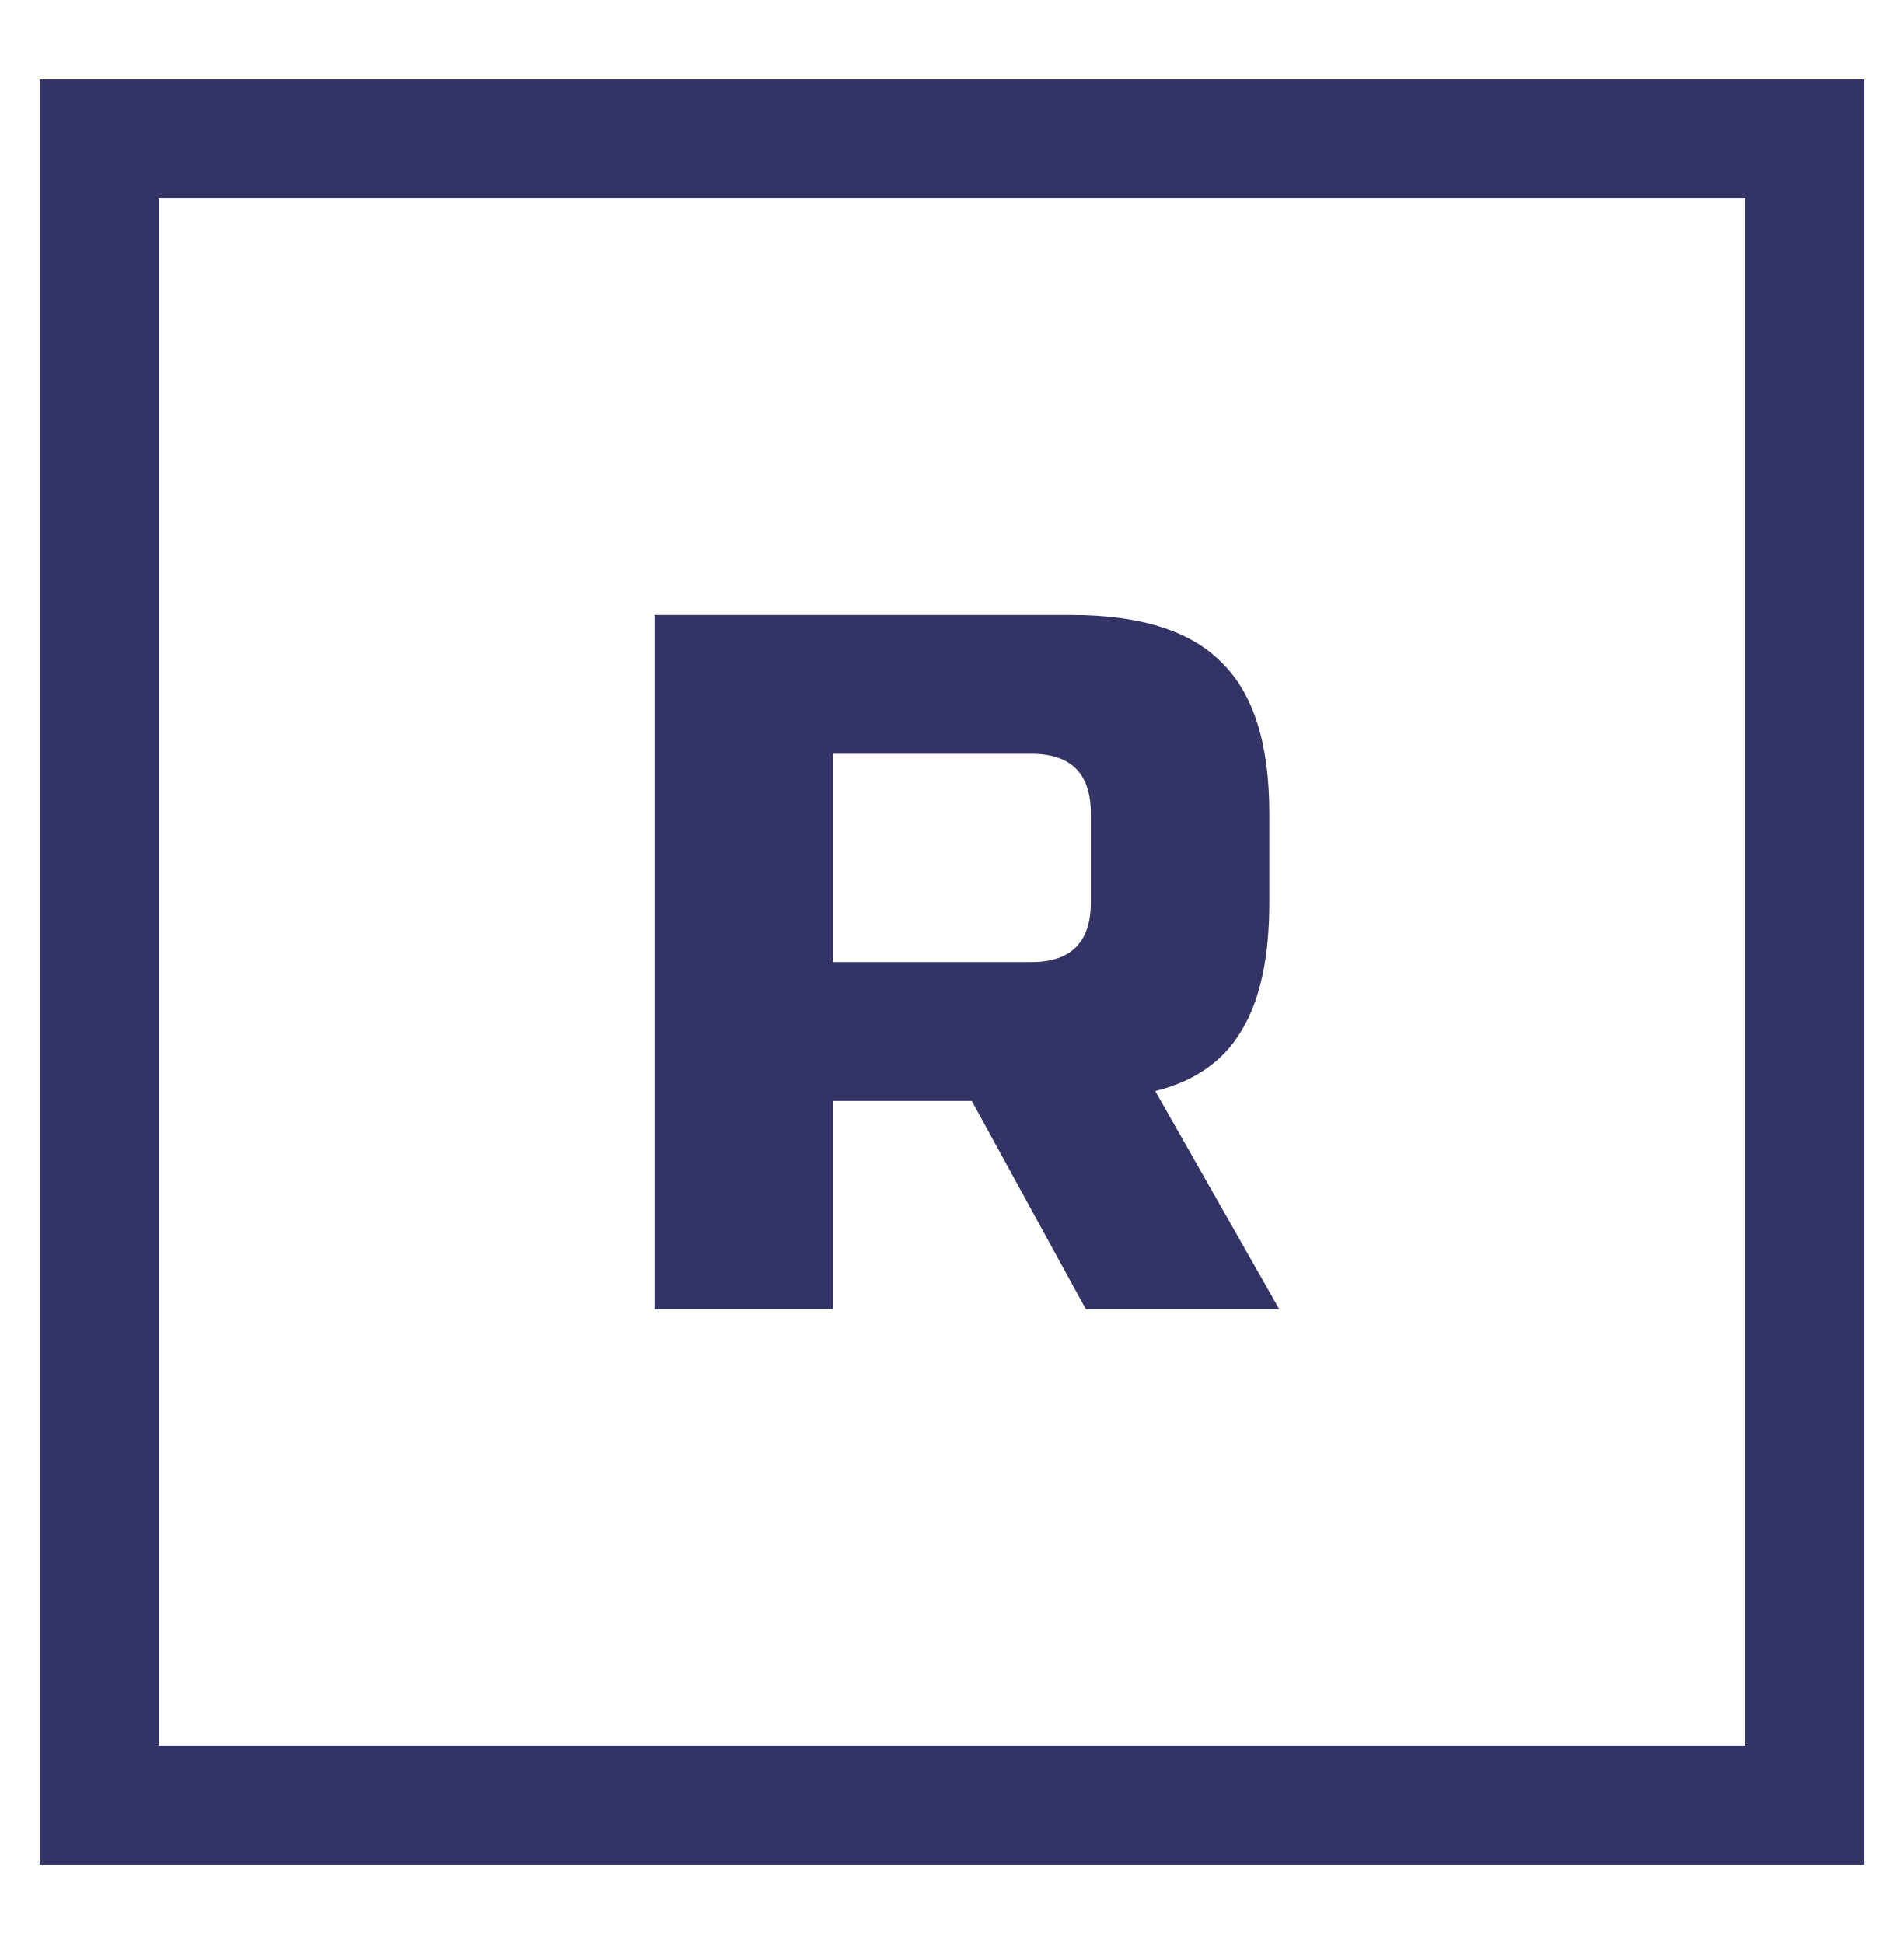
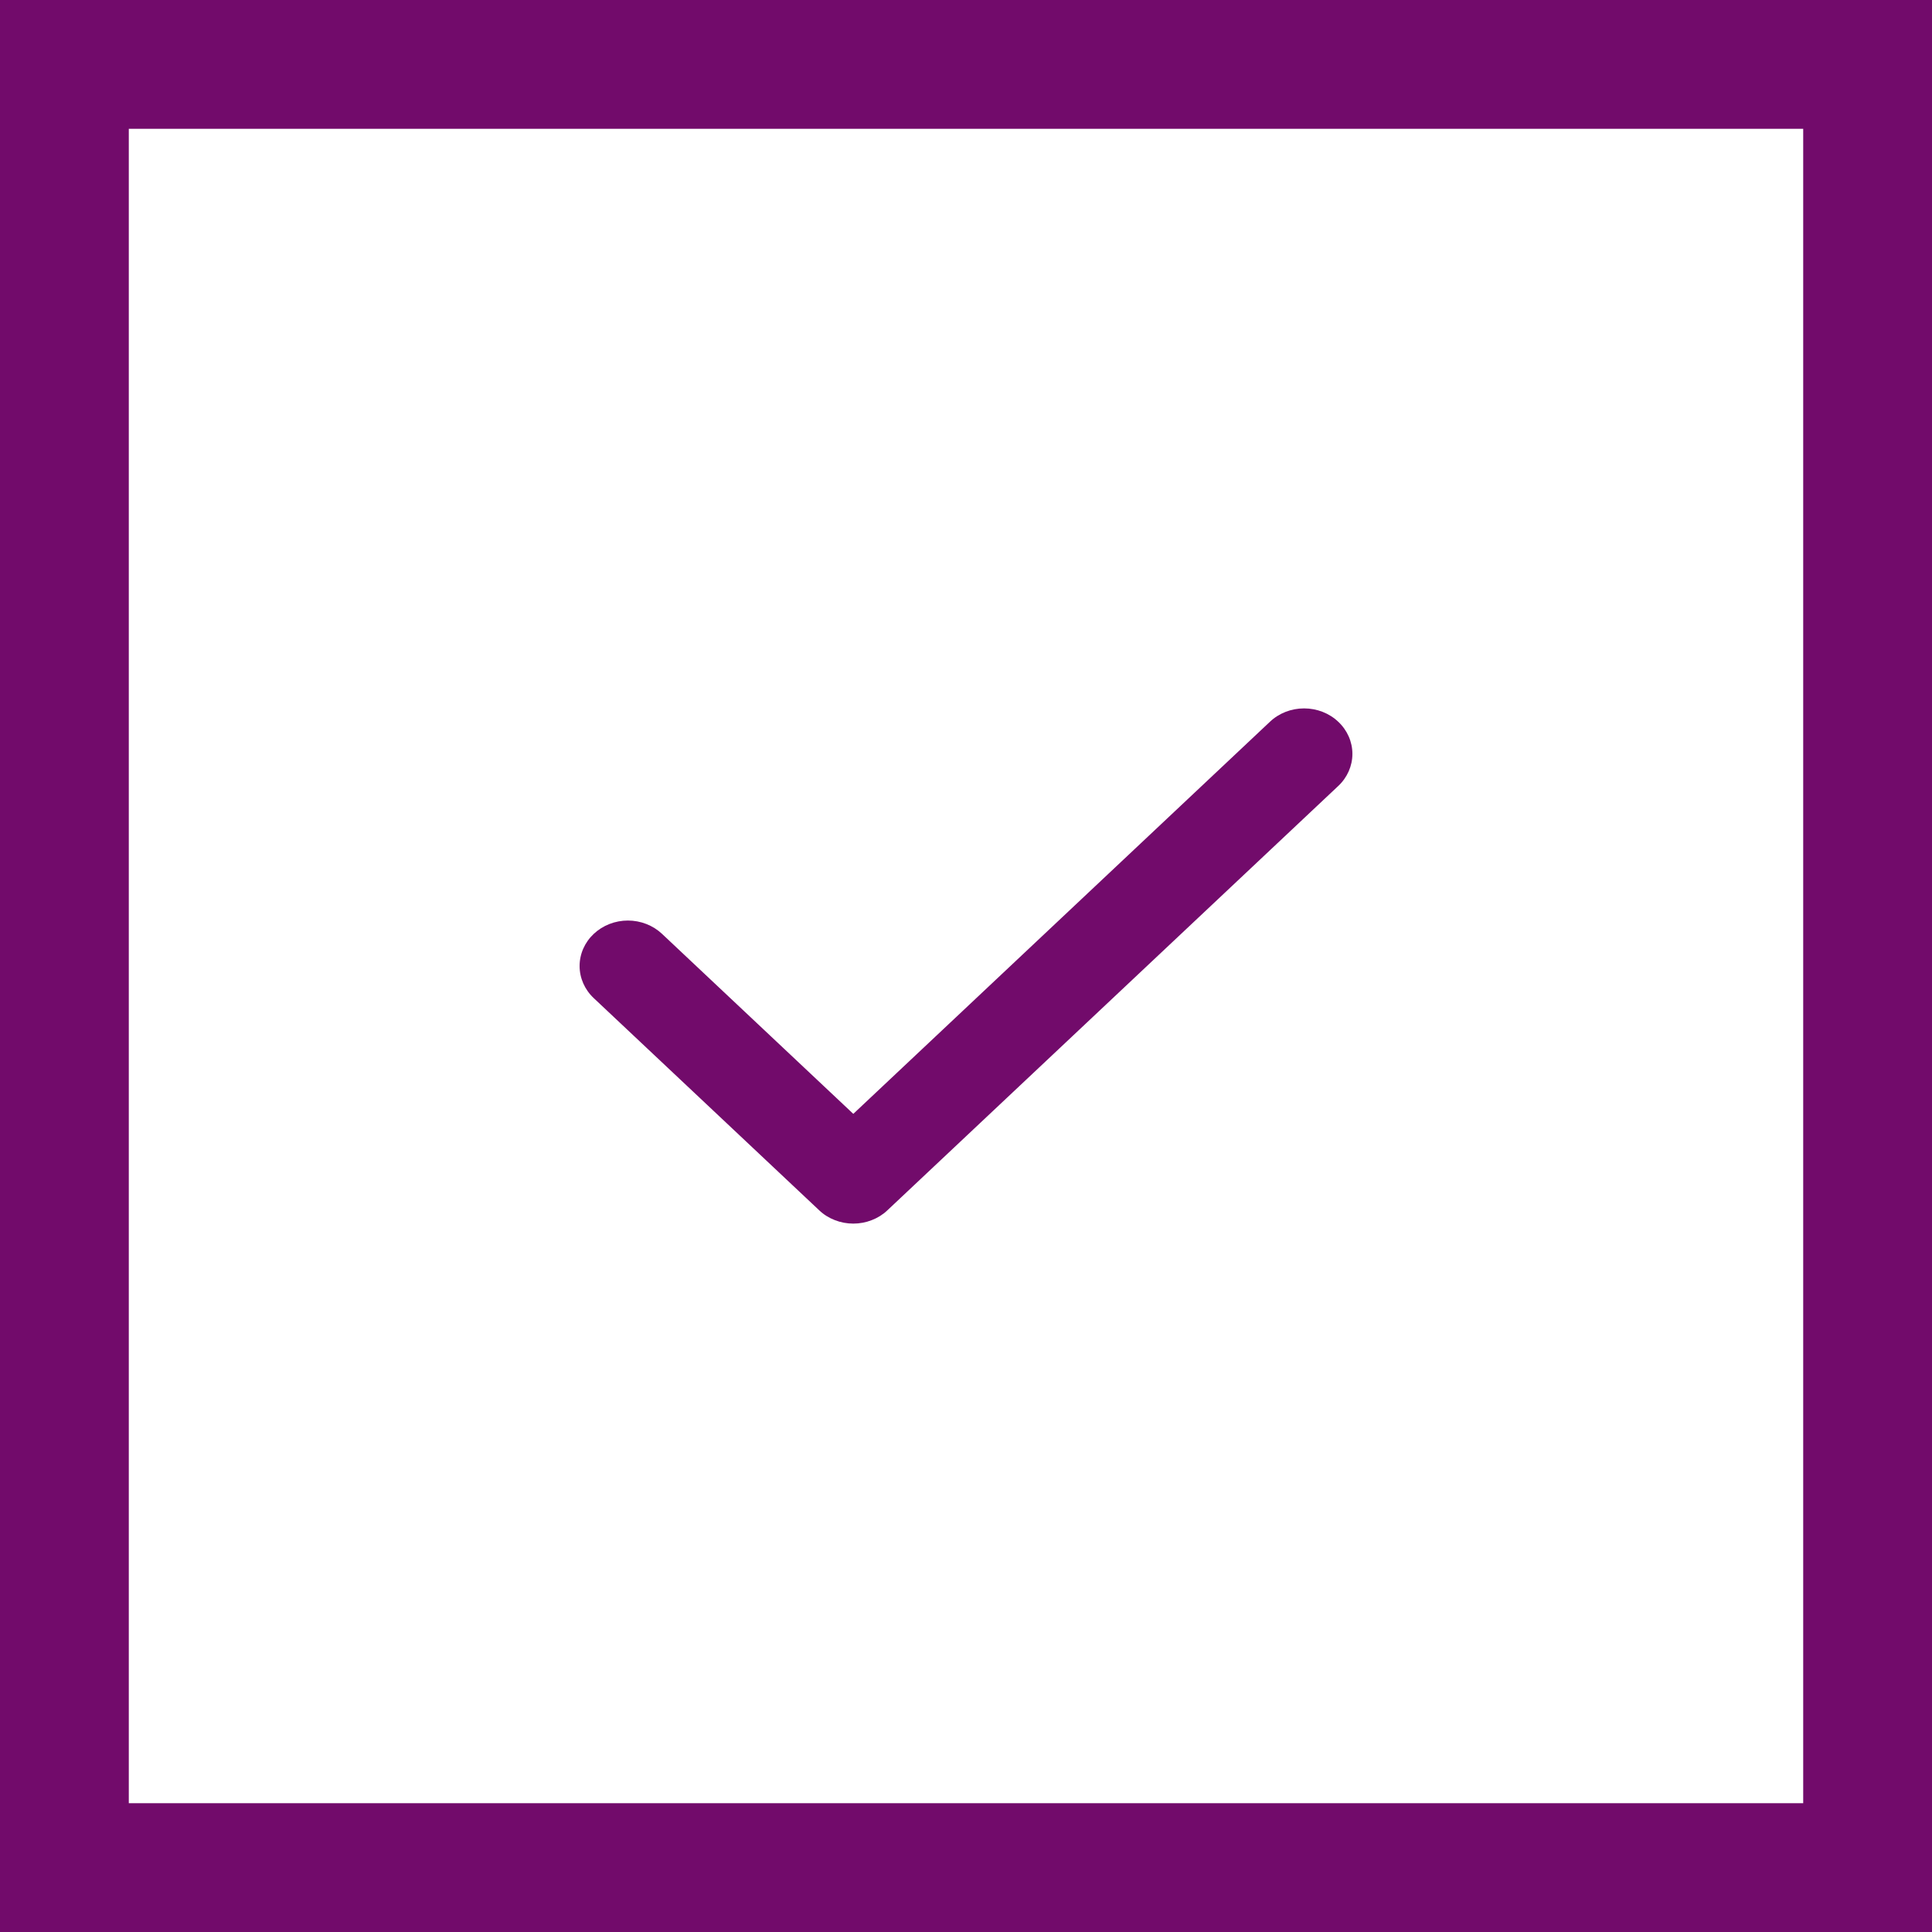
- <svg xmlns="http://www.w3.org/2000/svg" width="48" height="49" viewBox="0 0 48 49" fill="none">
-   <g clip-path="url(#clip0_1_77)">
-     <rect width="48" height="49" fill="white" />
-     <rect x="2.5" y="3.5" width="43" height="42" stroke="#333366" stroke-width="3" />
-     <path d="M16.5 15.5H27C28.75 15.5 30.017 15.9 30.8 16.7C31.6 17.483 32 18.75 32 20.5V22.75C32 24.133 31.767 25.208 31.3 25.975C30.85 26.742 30.125 27.25 29.125 27.5L32.25 33H27.375L24.5 27.75H21V33H16.5V15.5ZM27.5 20.5C27.5 19.5 27 19 26 19H21V24.25H26C27 24.25 27.5 23.75 27.5 22.75V20.5Z" fill="#333366" />
+ <svg xmlns="http://www.w3.org/2000/svg" width="30" height="30" viewBox="0 0 30 30" fill="none">
+   <g clip-path="url(#clip0_7_38)">
+     <path d="M29 1H1V29H29V1Z" fill="white" />
+     <path d="M13.25 19C13.152 19 13.054 18.982 12.963 18.946C12.872 18.911 12.789 18.859 12.72 18.793L9.22 15.499C9.079 15.367 9 15.187 9 15C9 14.813 9.079 14.633 9.22 14.501C9.36 14.369 9.551 14.294 9.75 14.294C9.949 14.294 10.14 14.369 10.28 14.501L13.25 17.296L19.72 11.207C19.86 11.074 20.051 11 20.25 11C20.449 11 20.64 11.074 20.78 11.207C20.921 11.339 21 11.519 21 11.706C21 11.893 20.921 12.073 20.78 12.205L13.78 18.793C13.711 18.859 13.628 18.911 13.537 18.946C13.446 18.982 13.348 19 13.25 19Z" fill="#720B6B" />
+     <path d="M29 1H1V29H29V1Z" stroke="#720B6B" stroke-width="2" />
  </g>
  <defs>
-     <clipPath id="clip0_1_77">
-       <rect width="48" height="49" fill="white" />
+     <clipPath id="clip0_7_38">
+       <rect width="30" height="30" fill="white" />
    </clipPath>
  </defs>
</svg>
